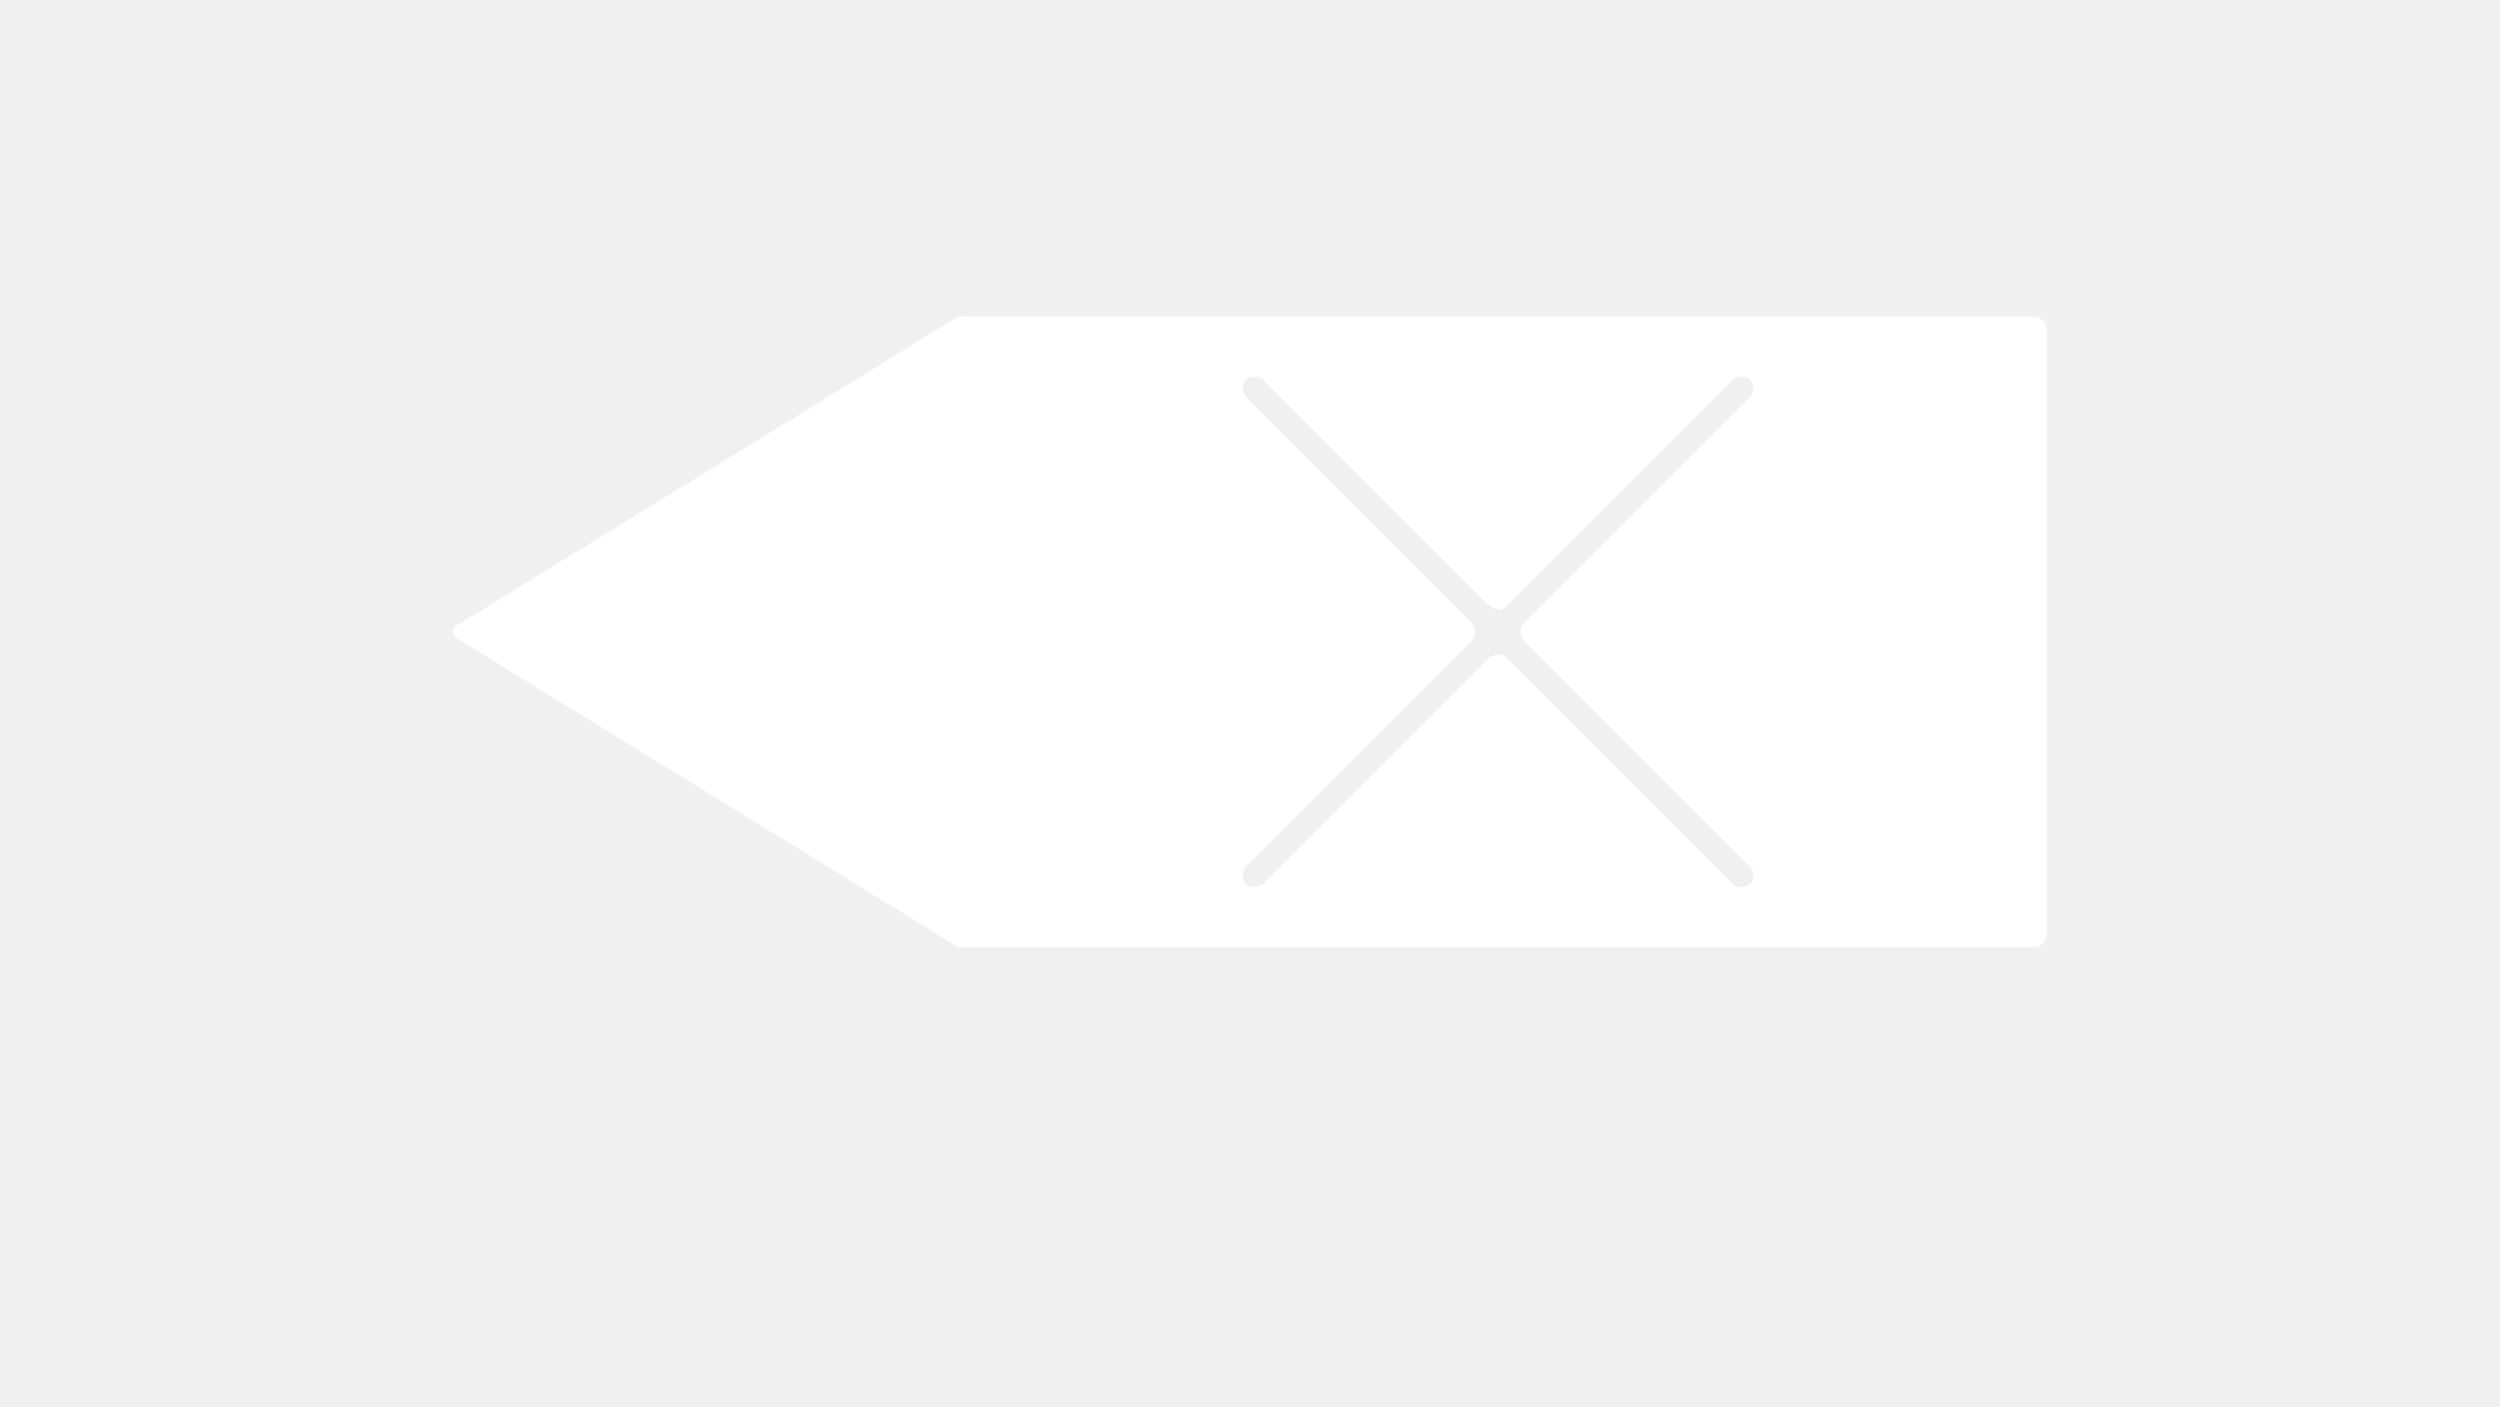
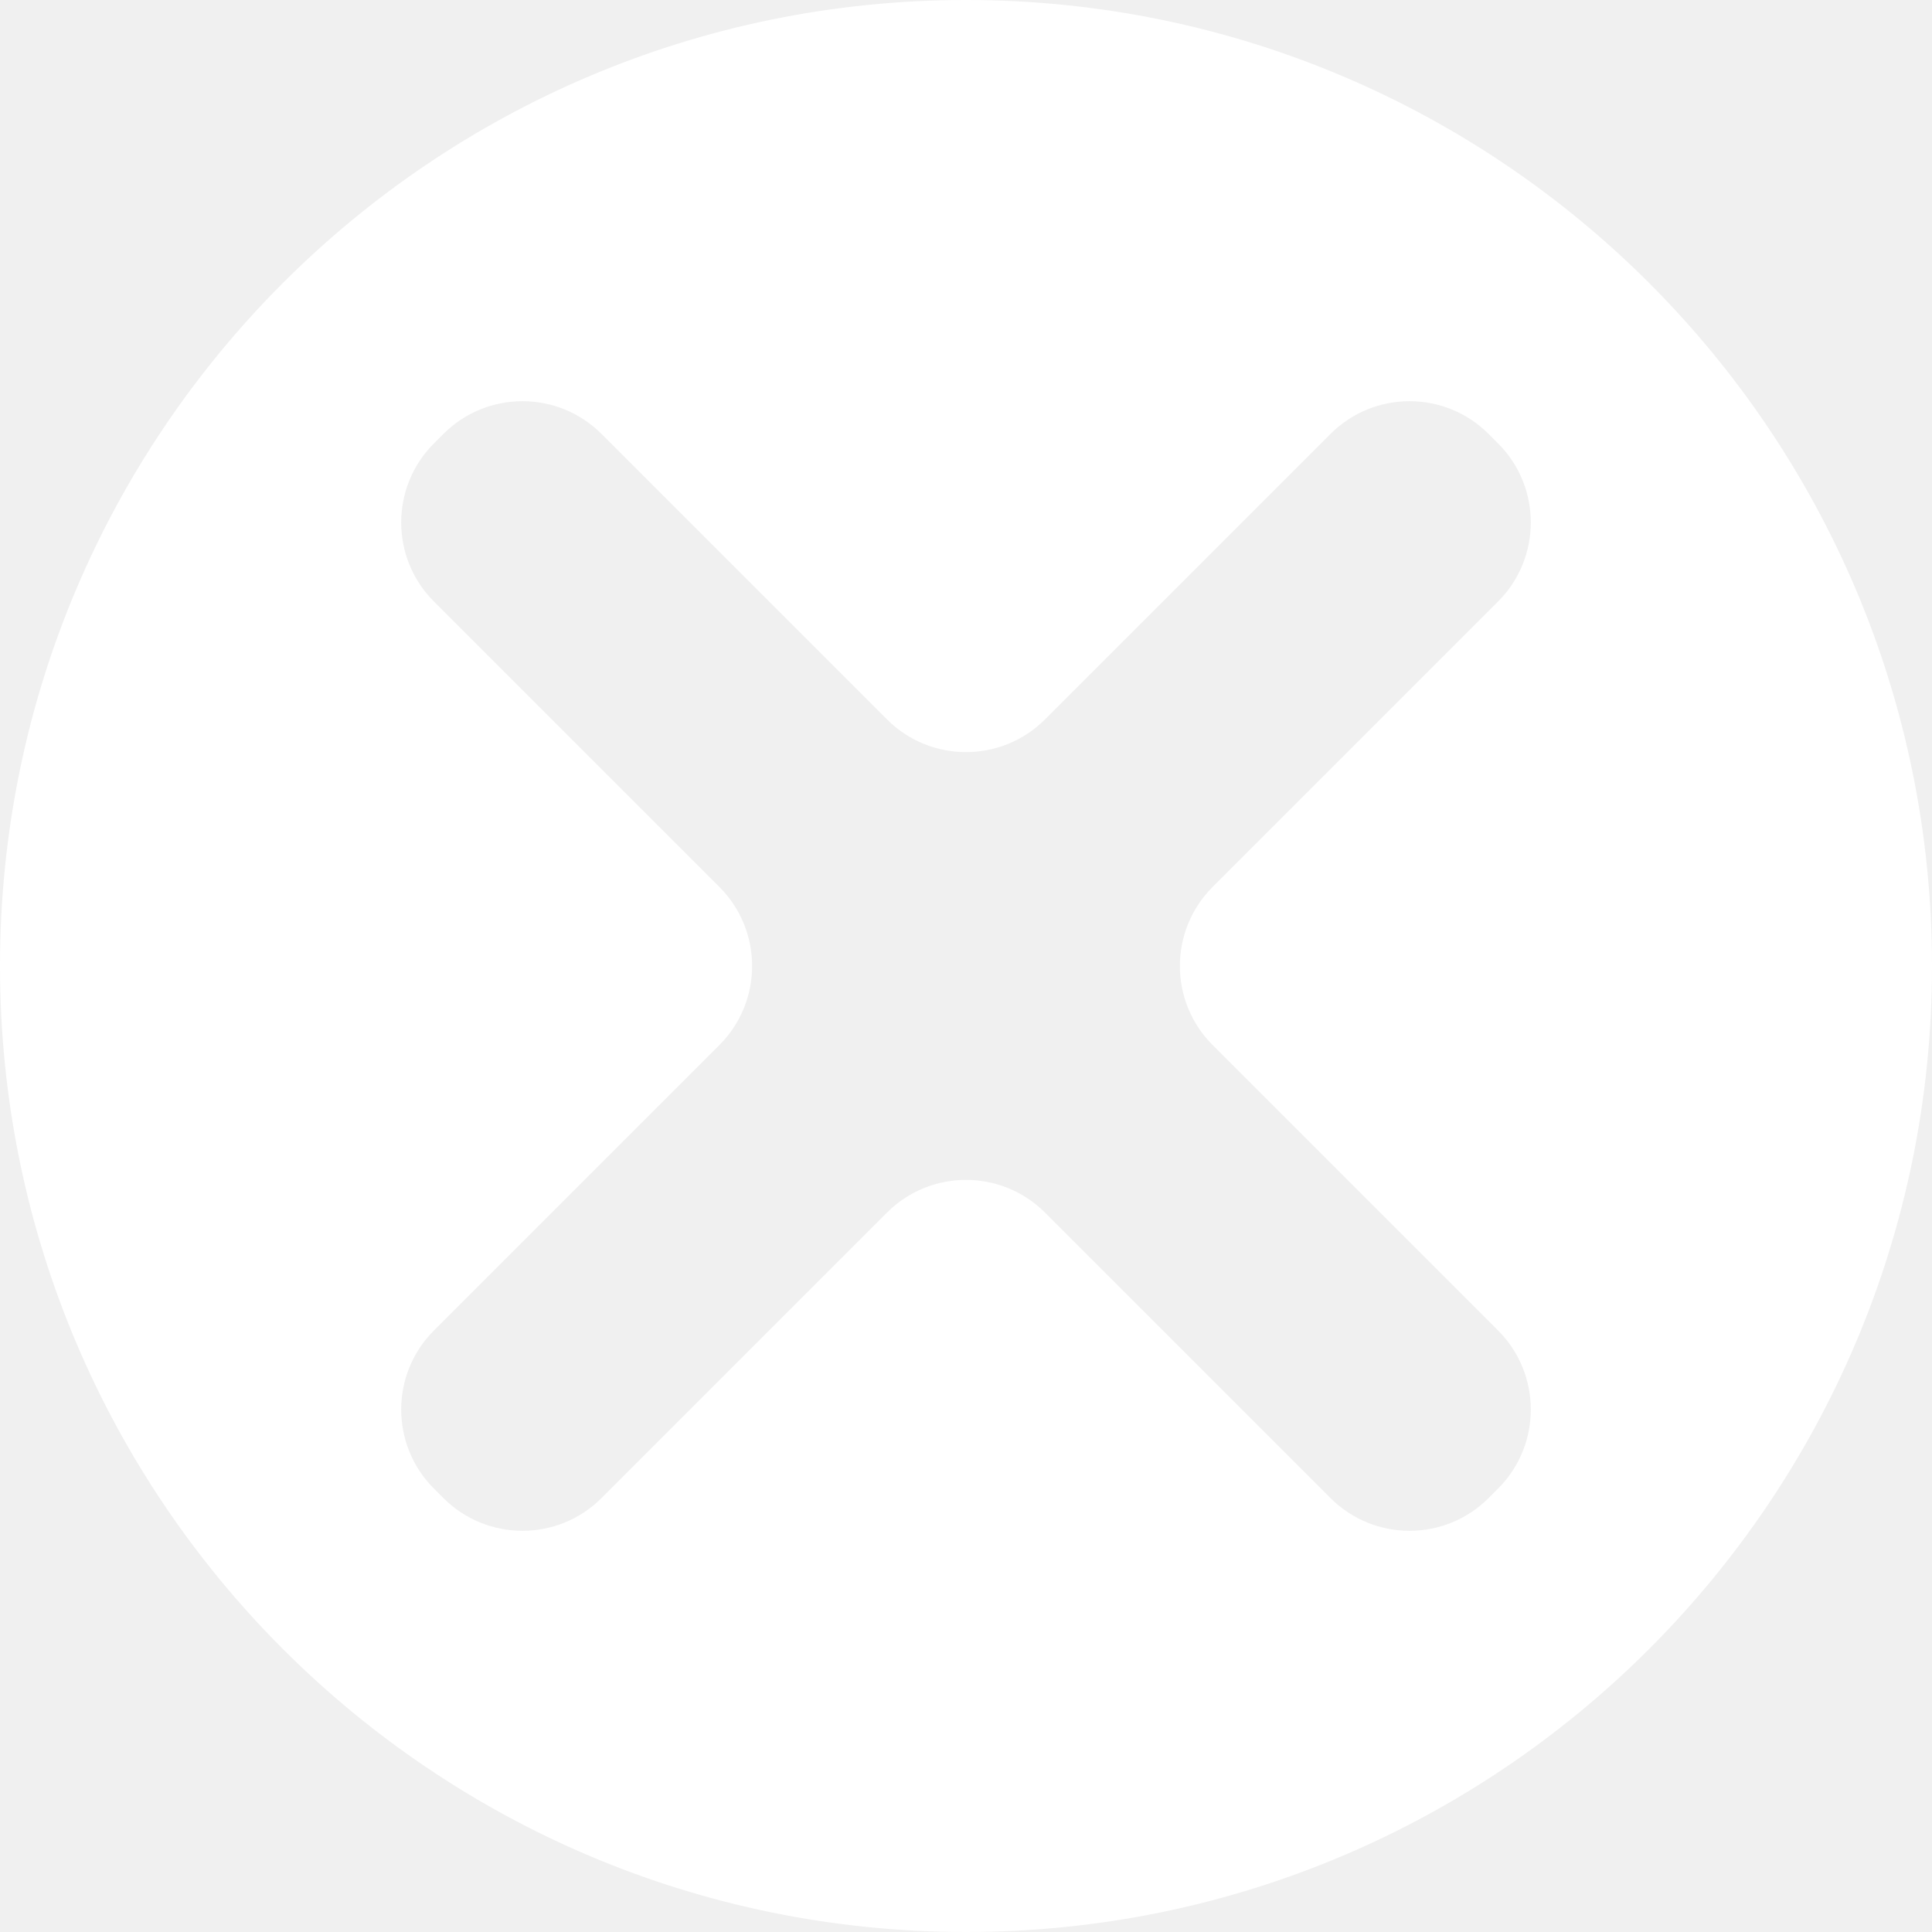
- <svg xmlns="http://www.w3.org/2000/svg" version="1.1" id="Ebene_1" x="0px" y="0px" viewBox="0 0 1920 1080" style="enable-background:new 0 0 1920 1080;" xml:space="preserve">
-   <style type="text/css">
- 	.st0{fill:#FFFFFF;}
- </style>
-   <g>
-     <g>
-       <path class="st0" d="M738.95,243.02c-5.5,0-10,4.5-10,10V717.5c0,5.5,4.5,10,10,10h823c5.5,0,10-4.5,10-10V253.02    c0-5.5-4.5-10-10-10H738.95z M1343.49,665.1c3.89,3.89,4.1,10.04,0.47,13.67c-3.63,3.63-9.78,3.42-13.67-0.47l-172.77-172.77    c-3.89-3.89-10.25-3.89-14.14,0L970.61,678.3c-3.89,3.89-10.04,4.1-13.67,0.47c-3.63-3.63-3.42-9.78,0.47-13.67l172.77-172.77    c3.89-3.89,3.89-10.25,0-14.14L957.41,305.42c-3.89-3.89-4.1-10.04-0.47-13.67s9.78-3.42,13.67,0.47l172.77,172.77    c3.89,3.89,10.25,3.89,14.14,0l172.77-172.77c3.89-3.89,10.04-4.1,13.67-0.47c3.63,3.63,3.42,9.78-0.47,13.67l-172.77,172.77    c-3.89,3.89-3.89,10.25,0,14.14L1343.49,665.1z" />
-     </g>
-     <rect x="736.1" y="726.85" class="st0" width="3.48" height="0.65" />
-     <rect x="736.11" y="243.02" class="st0" width="3.48" height="0.65" />
-   </g>
-   <g>
-     <g>
-       <path class="st0" d="M727.6,248.26c4.68-2.88,8.51-0.74,8.51,4.76l-0.01,222.24c0,5.5,0,14.5,0,20L736.1,717.5    c0,5.5-3.83,7.64-8.51,4.76L547.94,611.62c-4.68-2.88-12.35-7.6-17.03-10.49L351.27,490.5c-4.68-2.88-4.68-7.6,0-10.49    l179.65-110.63c4.68-2.88,12.35-7.6,17.03-10.49L727.6,248.26z" />
-     </g>
-     <polygon class="st0" points="736.11,243.02 736.11,278.01 736.11,313 707.81,295.51 679.5,278.01 707.8,260.52  " />
-     <polygon class="st0" points="736.09,657.52 736.1,692.51 736.1,727.5 707.79,710.01 679.49,692.52 707.79,675.02  " />
-   </g>
+ <svg xmlns="http://www.w3.org/2000/svg" id="Ebene_1" data-name="Ebene 1" viewBox="0 0 693 693">
+   <defs>
+     <style>.cls-1{fill:#fff;}</style>
+   </defs>
+   <path class="cls-1" d="M959.5,194C768.13,194,613,349.13,613,540.5S768.13,887,959.5,887,1306,731.87,1306,540.5,1150.87,194,959.5,194Zm190.92,477.31a40.11,40.11,0,0,1,0,56.57l-3.54,3.54a40.11,40.11,0,0,1-56.57,0L987.78,628.89a40.1,40.1,0,0,0-56.56,0L828.69,731.42a40.11,40.11,0,0,1-56.57,0l-3.54-3.54a40.11,40.11,0,0,1,0-56.57L871.11,568.78a40.1,40.1,0,0,0,0-56.56L768.58,409.69a40.11,40.11,0,0,1,0-56.57l3.54-3.54a40.11,40.11,0,0,1,56.57,0L931.22,452.11a40.1,40.1,0,0,0,56.56,0l102.53-102.53a40.11,40.11,0,0,1,56.57,0l3.54,3.54a40.11,40.11,0,0,1,0,56.57L1047.89,512.22a40.1,40.1,0,0,0,0,56.56Z" transform="translate(-613 -194)" />
</svg>
